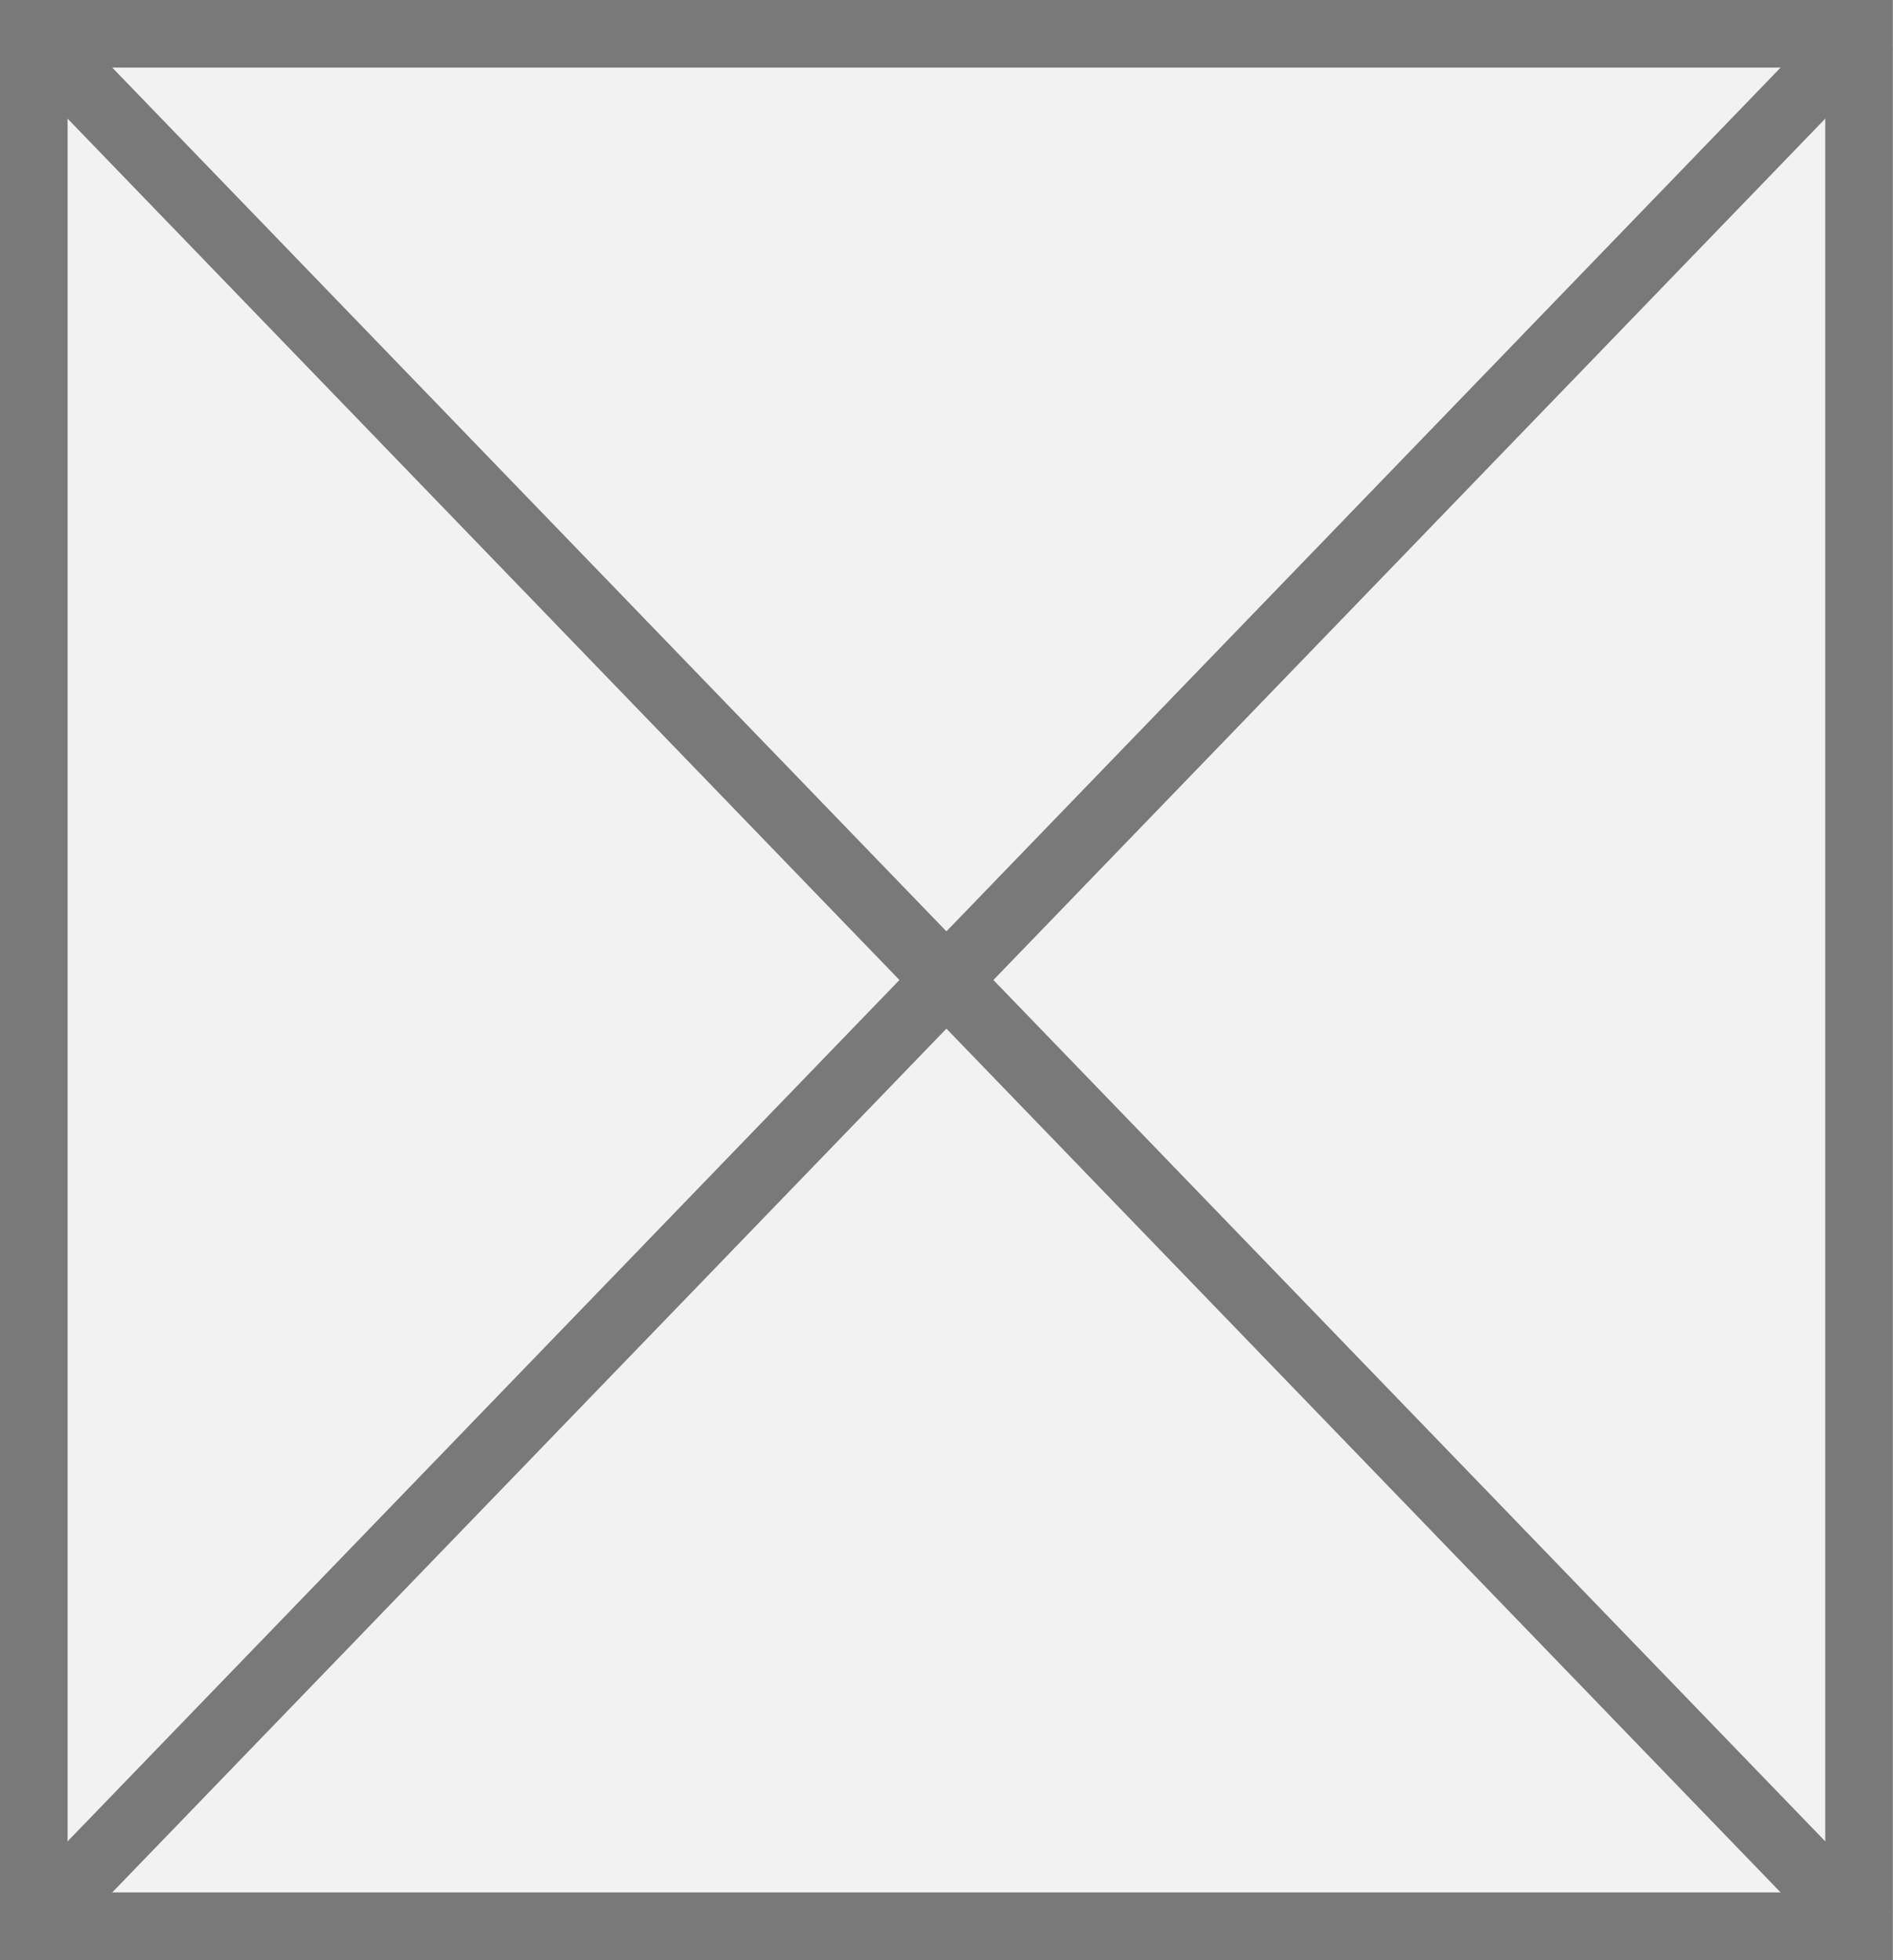
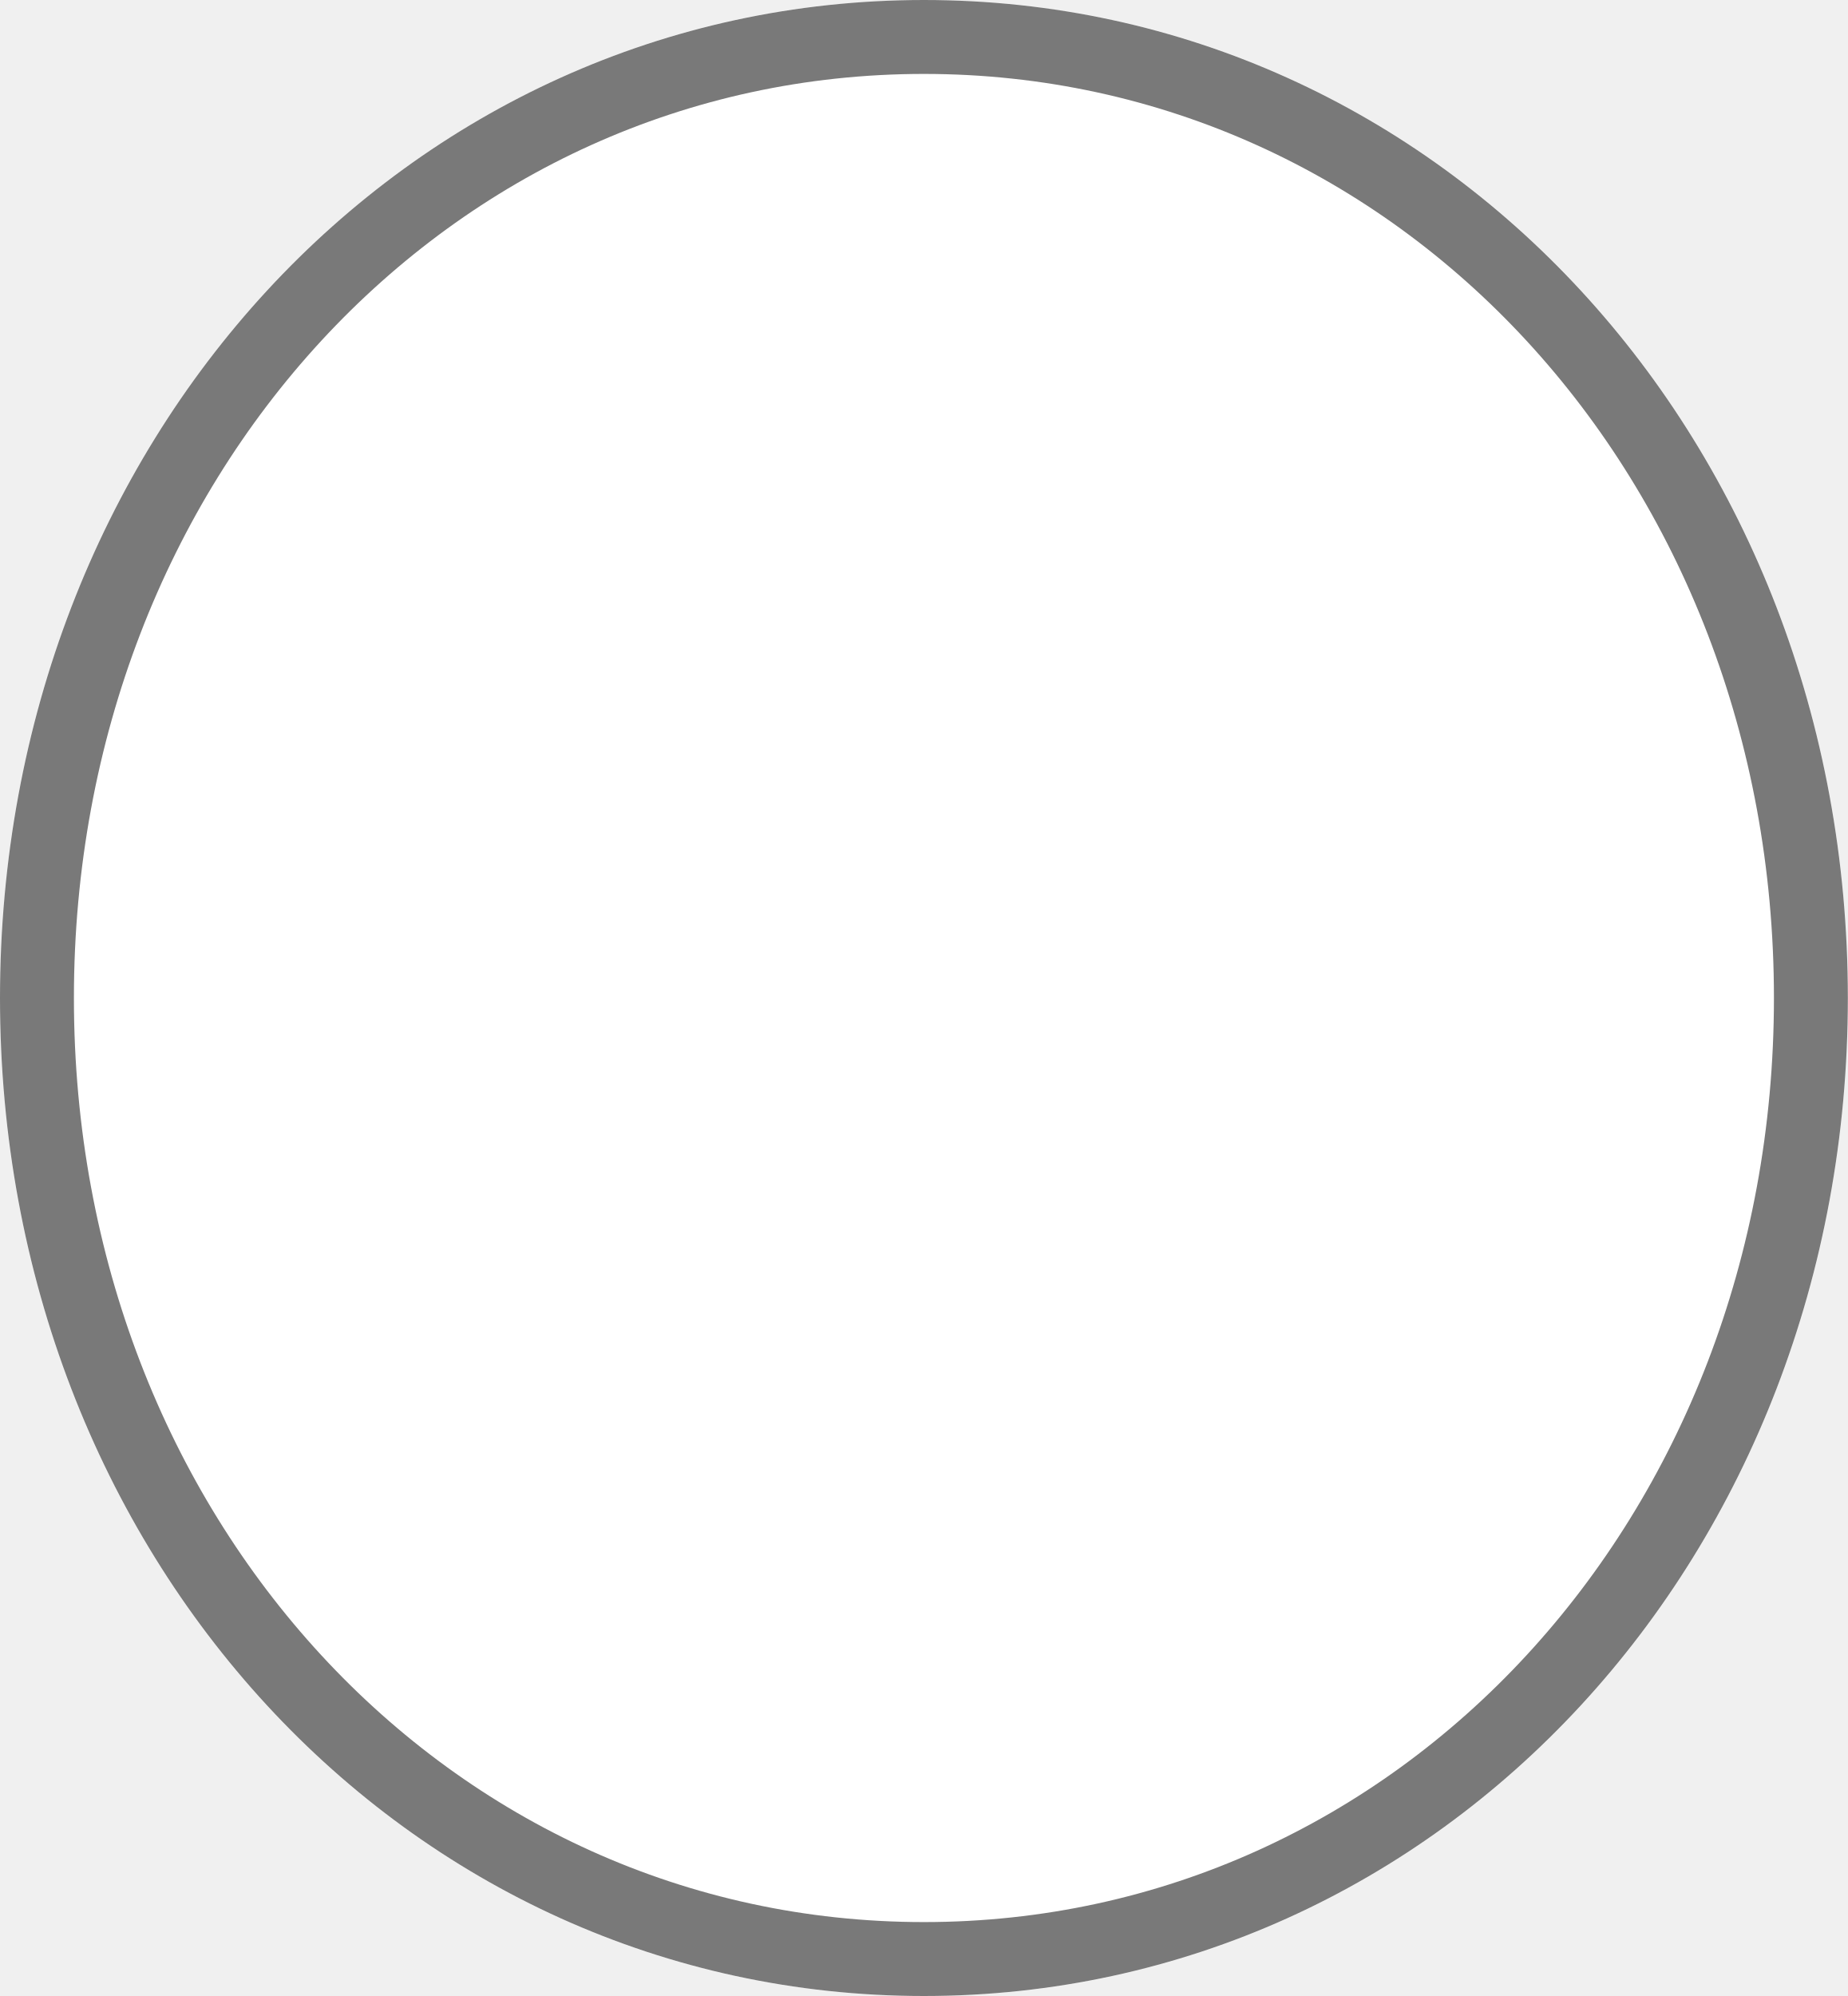
- <svg xmlns="http://www.w3.org/2000/svg" version="1.1" width="28px" height="29px">
-   <g transform="matrix(1 0 0 1 -1068 -563 )">
-     <path d="M 1068.5 563.5  L 1095.5 563.5  L 1095.5 591.5  L 1068.5 591.5  L 1068.5 563.5  Z " fill-rule="nonzero" fill="#f2f2f2" stroke="none" />
-     <path d="M 1068.5 563.5  L 1095.5 563.5  L 1095.5 591.5  L 1068.5 591.5  L 1068.5 563.5  Z " stroke-width="1" stroke="#797979" fill="none" />
-     <path d="M 1068.36 563.373  L 1095.64 591.627  M 1095.64 563.373  L 1068.36 591.627  " stroke-width="1" stroke="#797979" fill="none" />
+ <svg xmlns="http://www.w3.org/2000/svg" version="1.1" width="25px" height="27px">
+   <g transform="matrix(1 0 0 1 -88 -119 )">
+     <path d="M 100.5 119  C 107.5 119  113 124.94  113 132.5  C 113 140.06  107.5 146  100.5 146  C 93.5 146  88 140.06  88 132.5  C 88 124.94  93.5 119  100.5 119  Z " fill-rule="nonzero" fill="#ffffff" stroke="none" />
+     <path d="M 100.5 119.5  C 107.22 119.5  112.5 125.22  112.5 132.5  C 112.5 139.78  107.22 145.5  100.5 145.5  C 93.78 145.5  88.5 139.78  88.5 132.5  C 88.5 125.22  93.78 119.5  100.5 119.5  Z " stroke-width="1" stroke="#797979" fill="none" />
  </g>
</svg>
